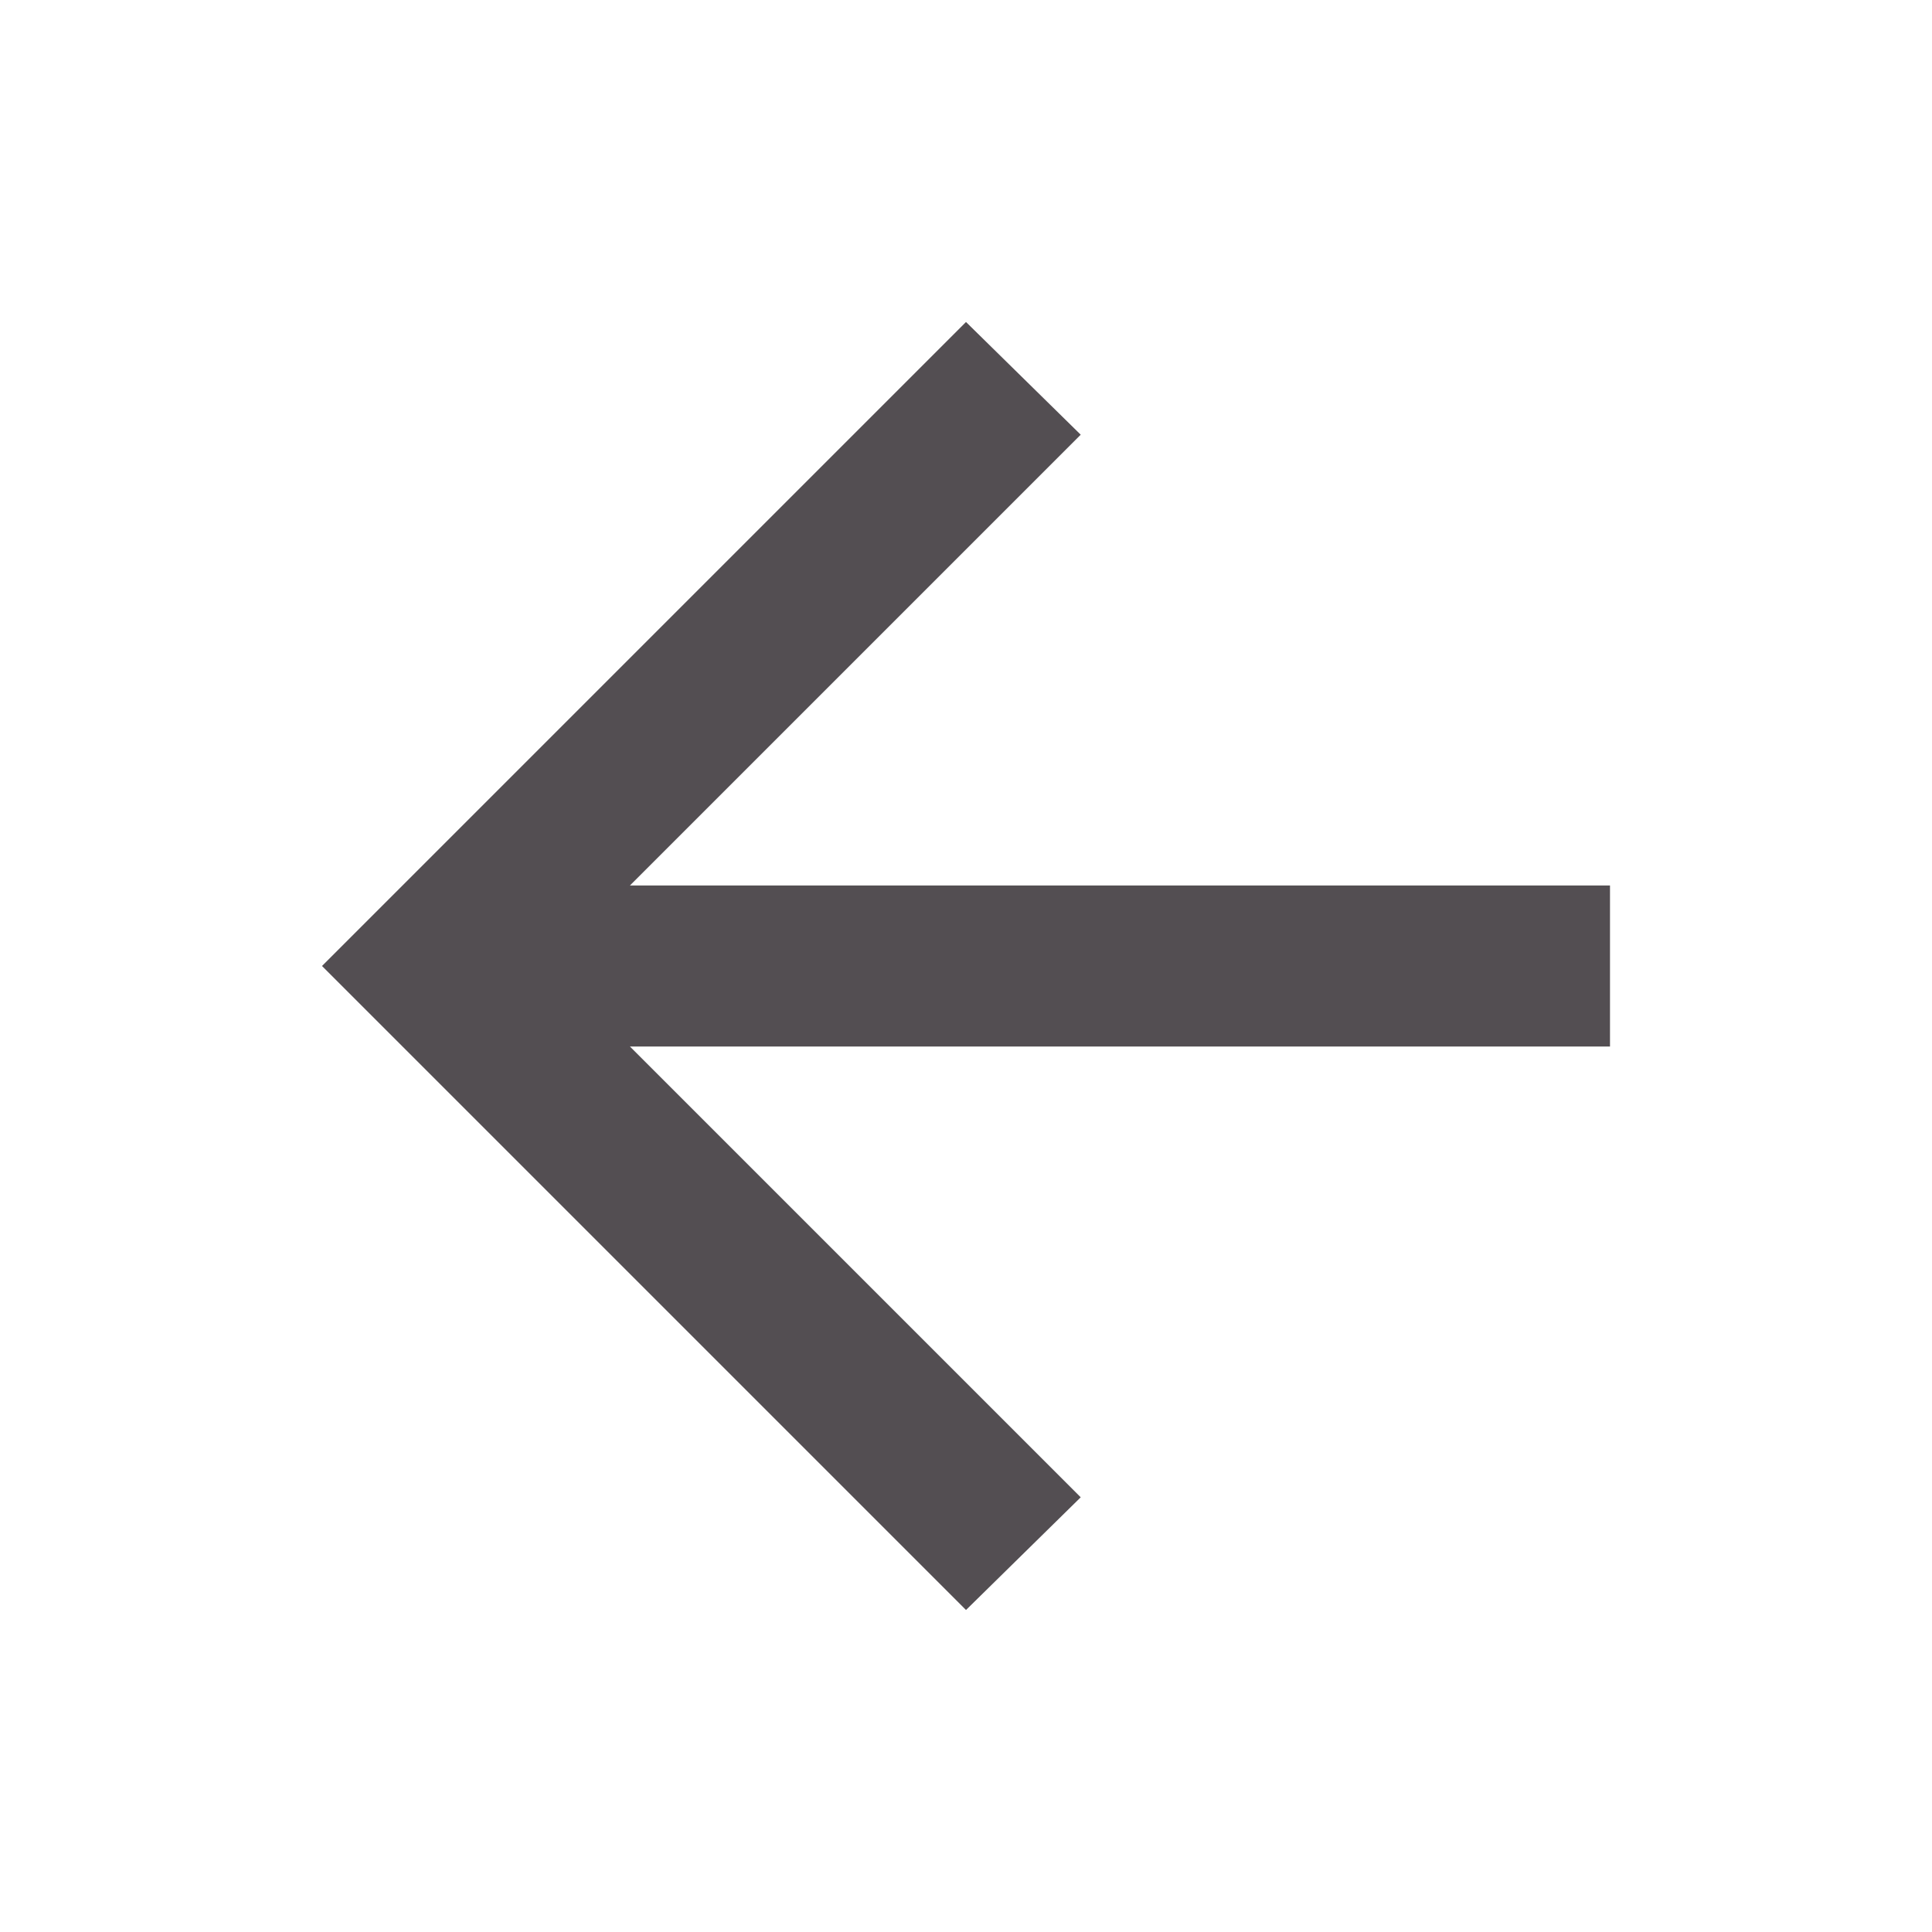
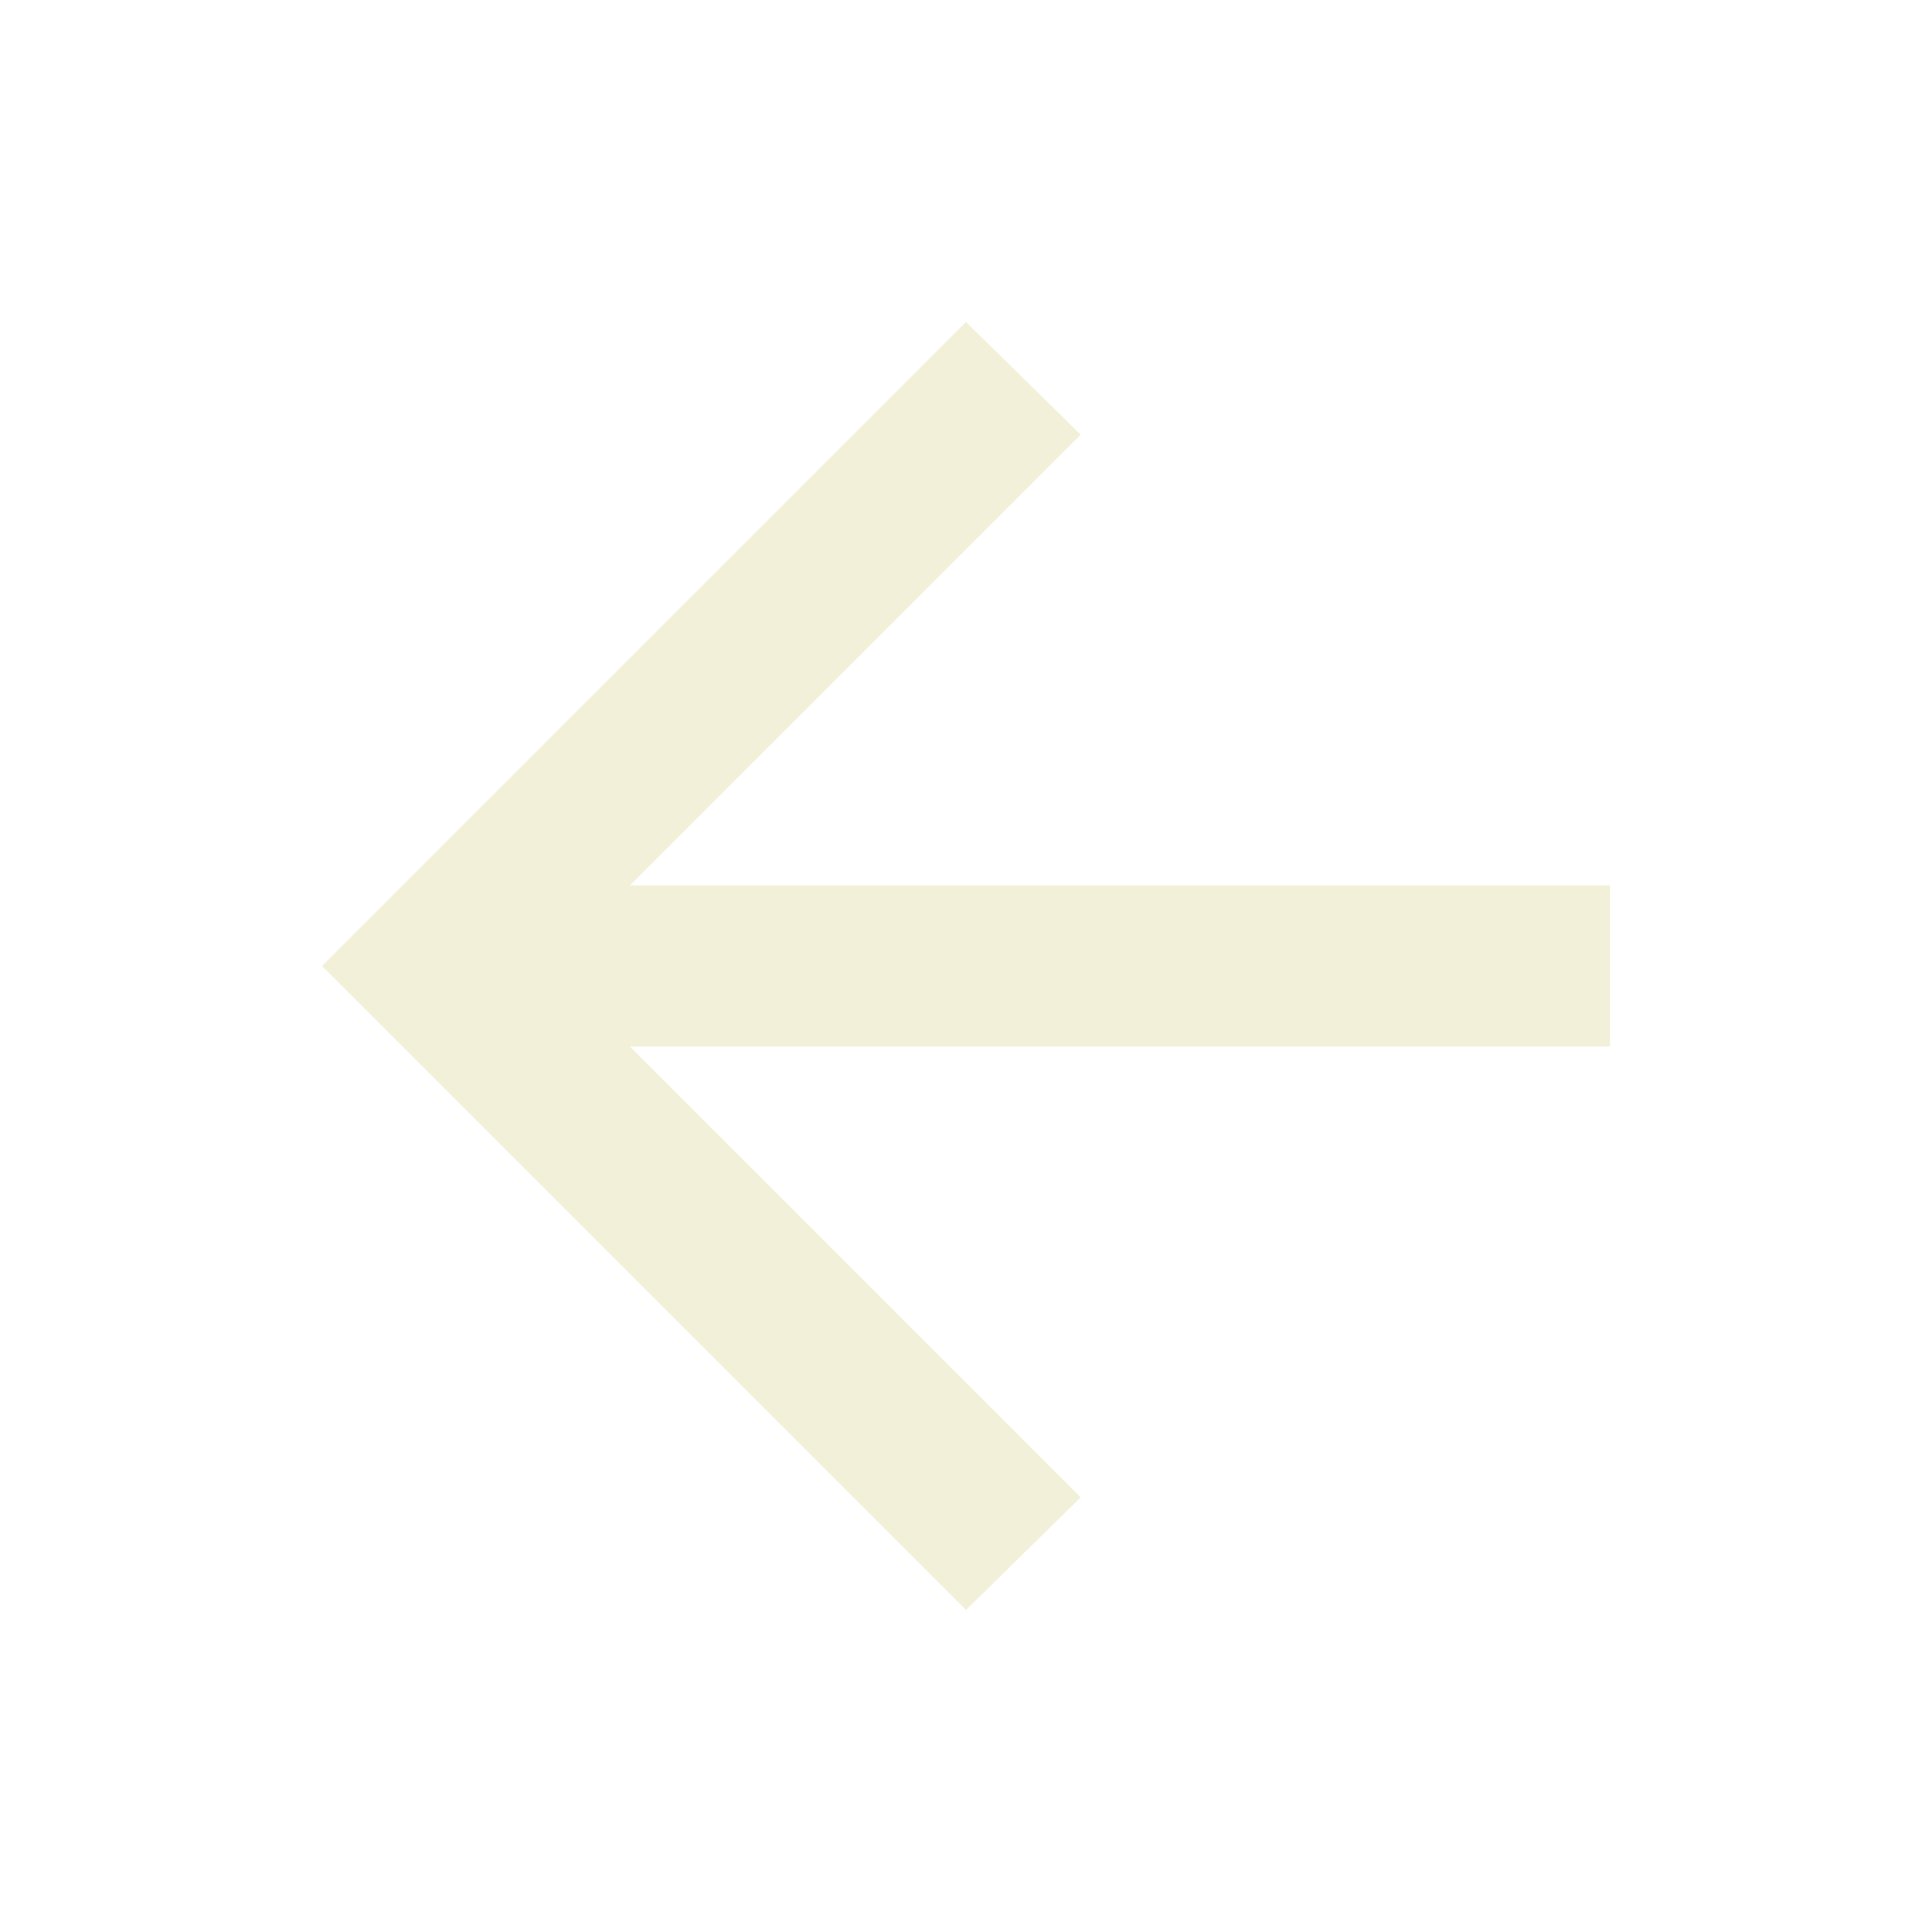
<svg xmlns="http://www.w3.org/2000/svg" height="24" fill="#9A8C98" viewBox="0 -960 960 960" width="24">
-   <path d="m313-440 224 224-57 56-320-320 320-320 57 56-224 224h487v80H313Z" fill="#534E52" />
+   <path d="m313-440 224 224-57 56-320-320 320-320 57 56-224 224h487v80H313Z" fill="#f2f0d8" />
</svg>
